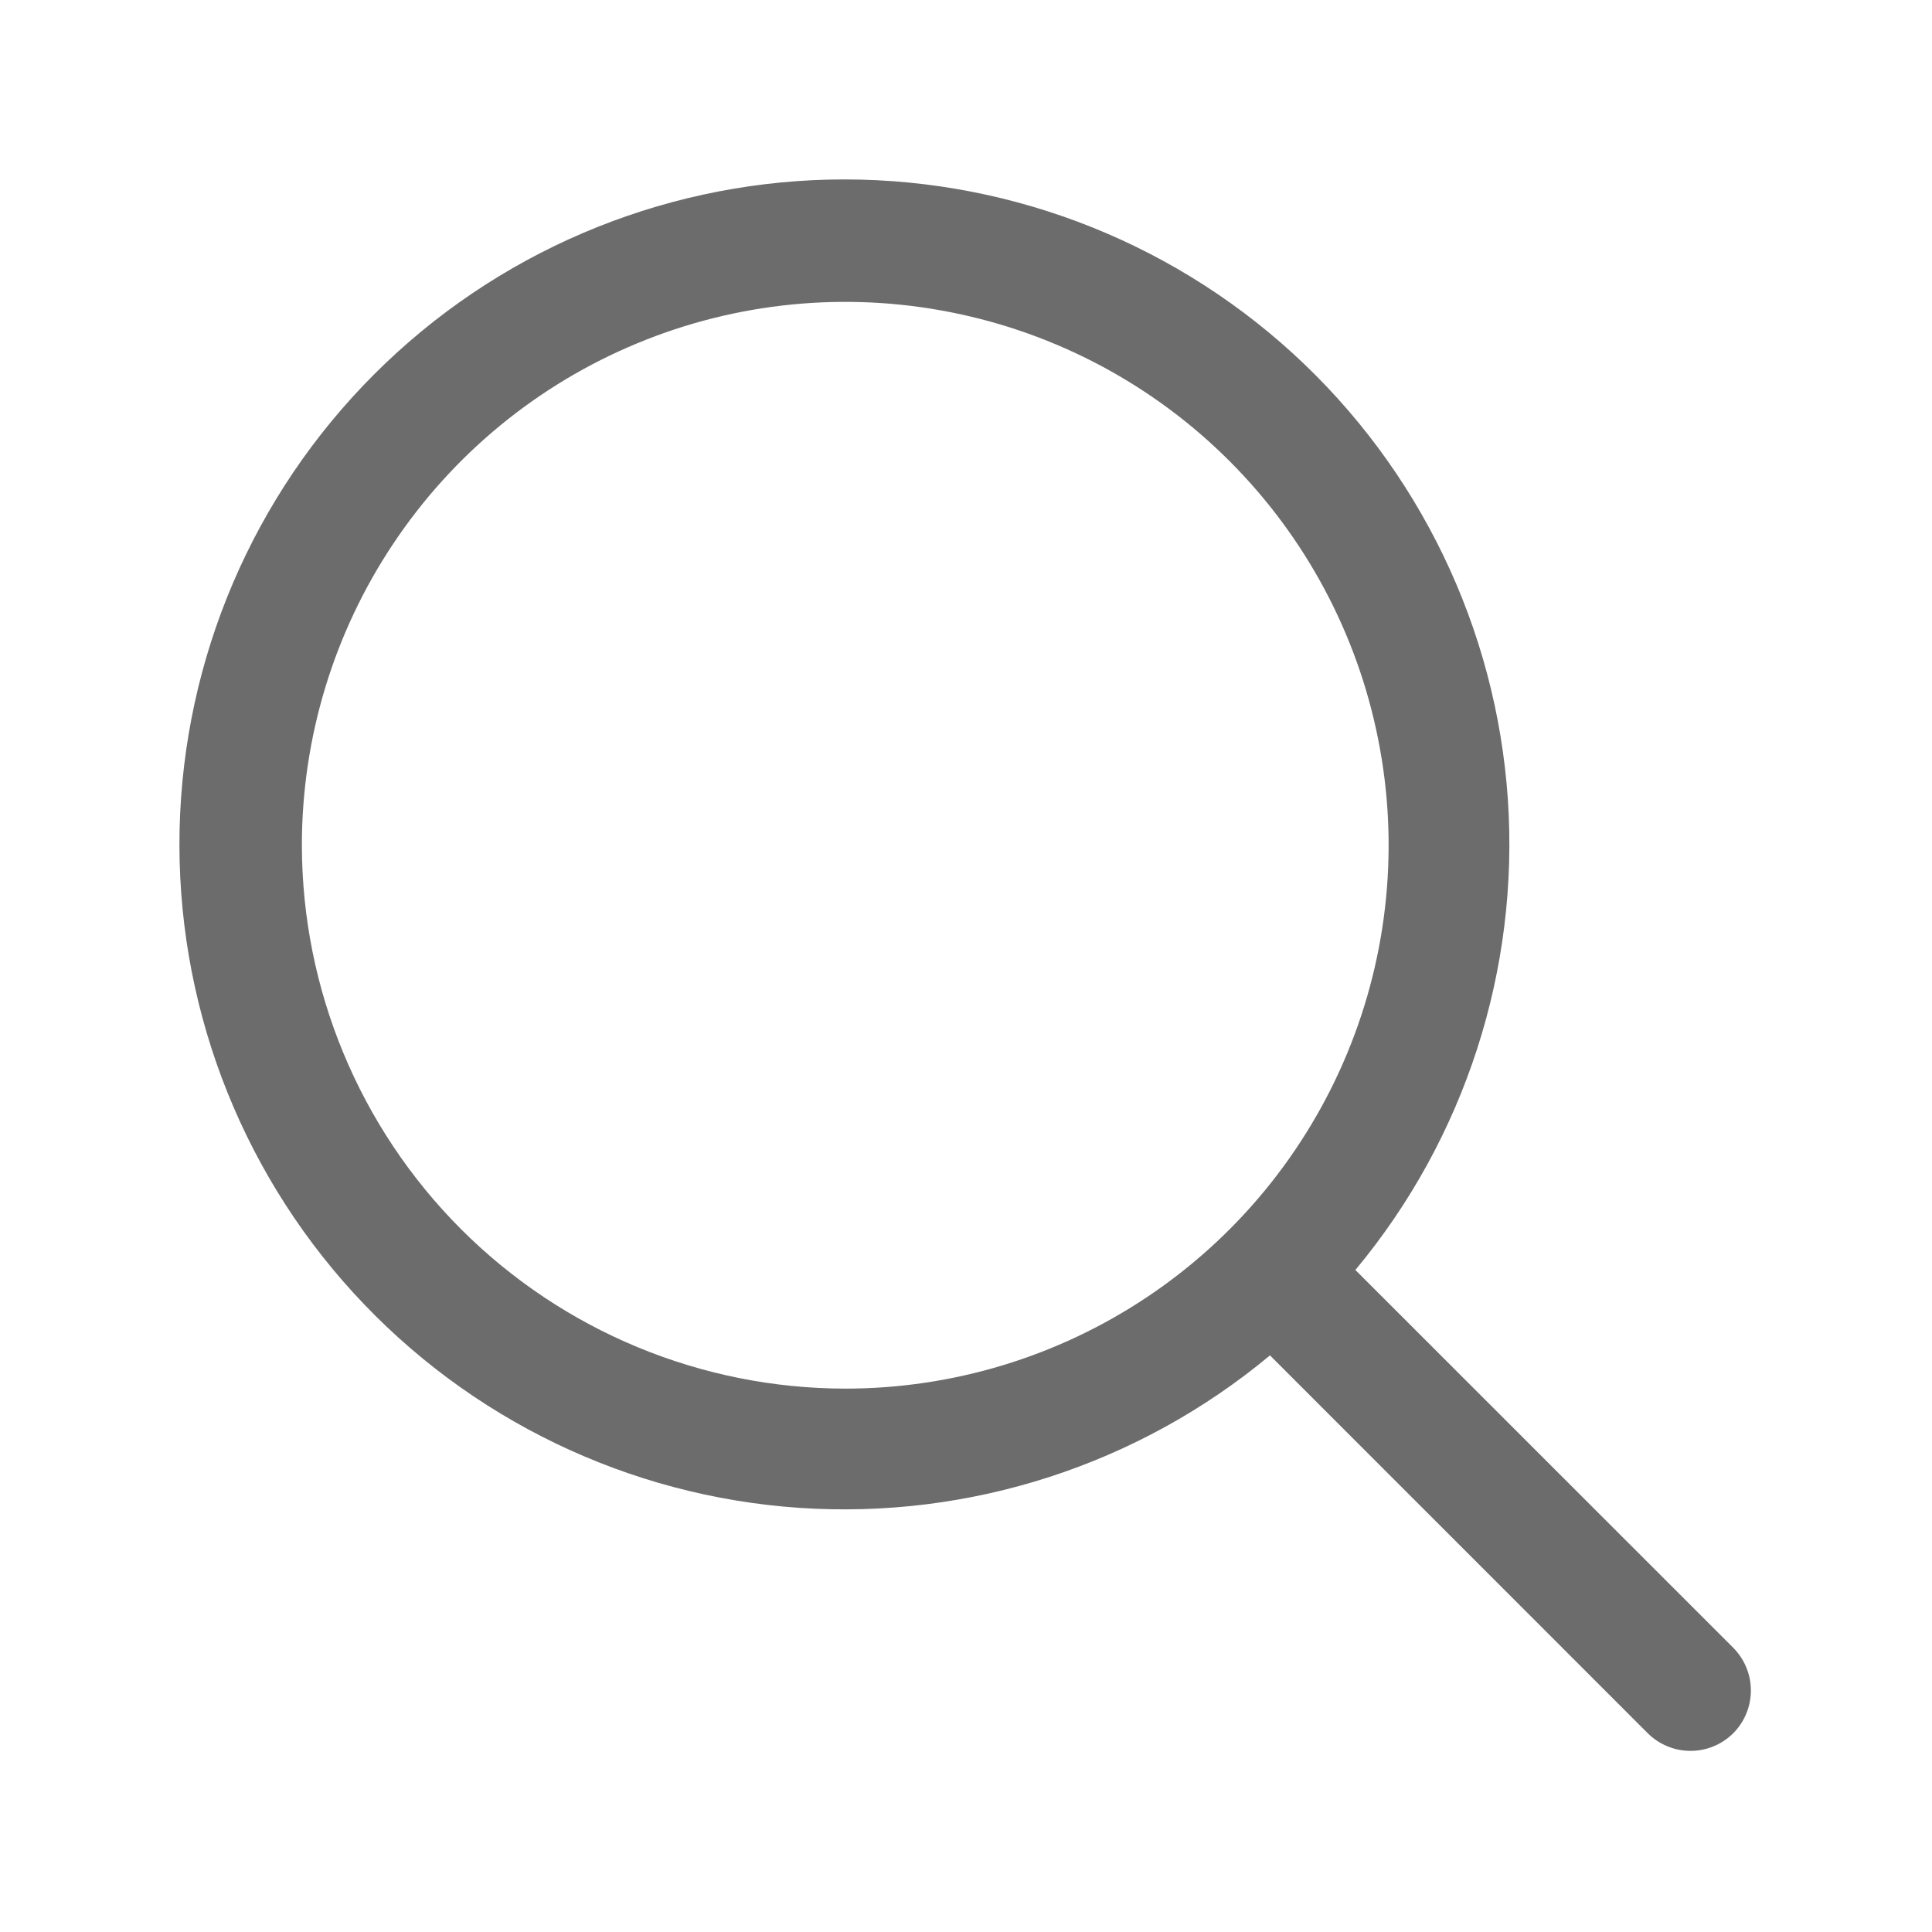
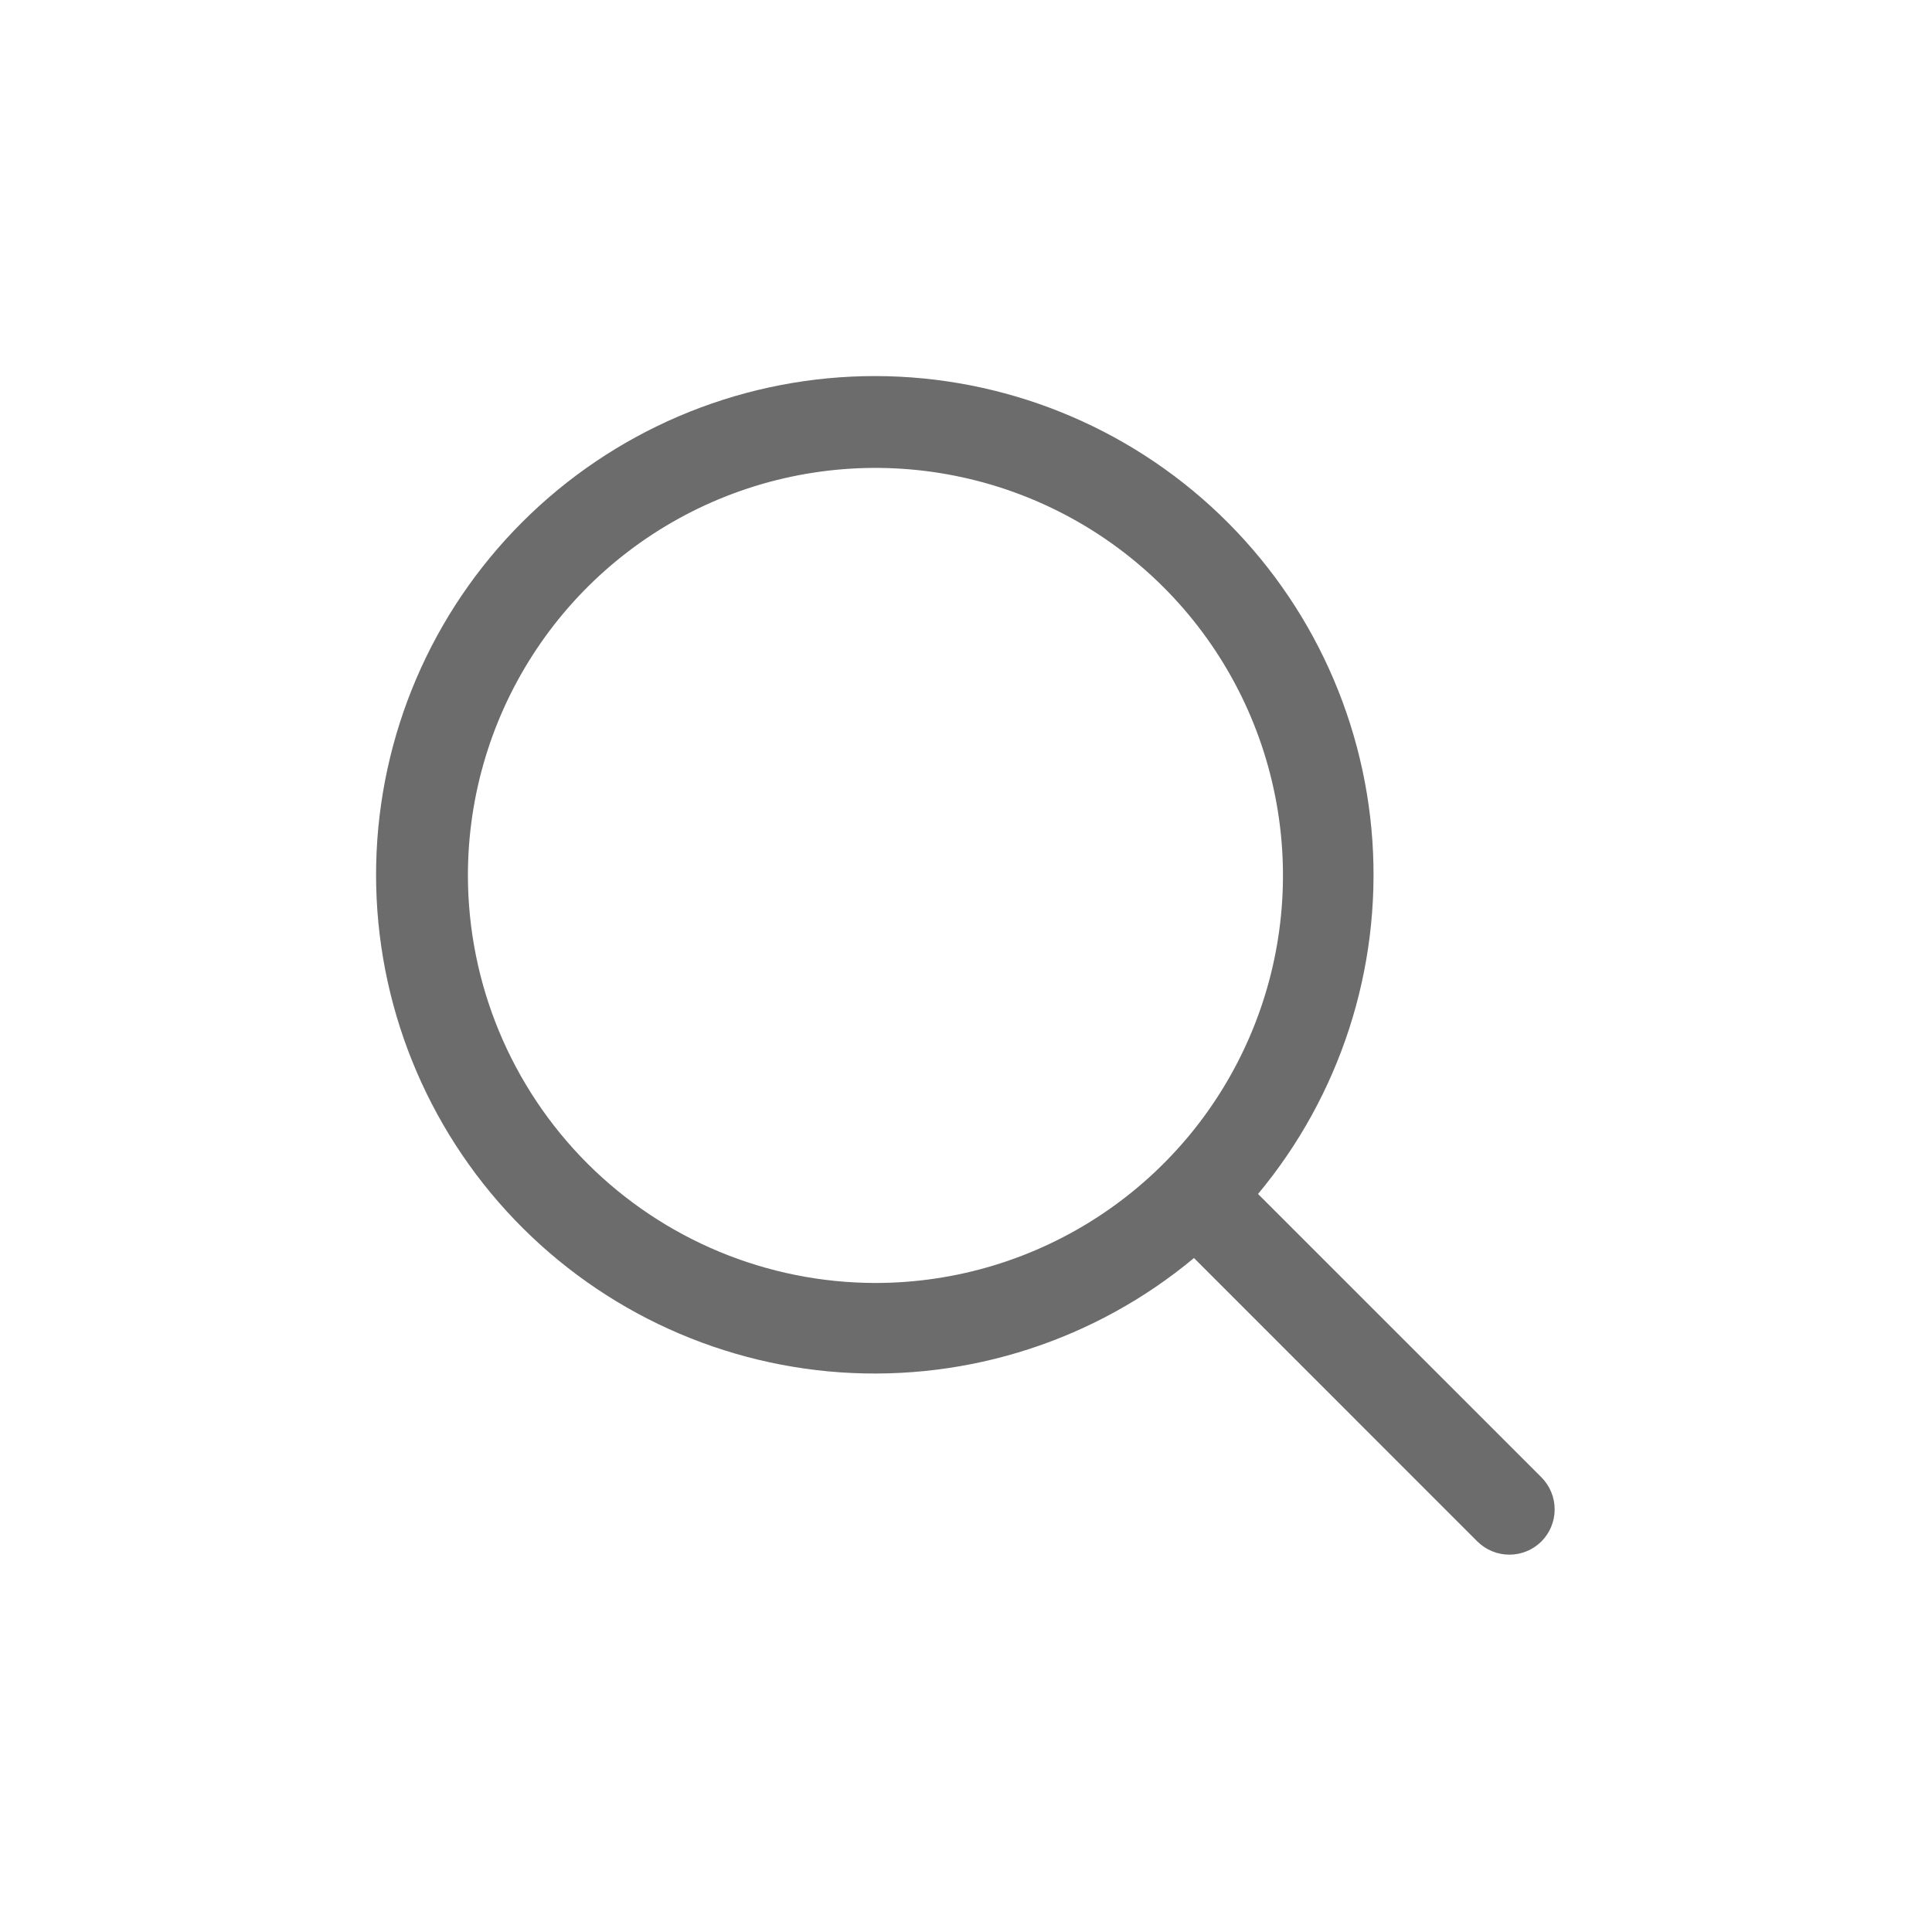
- <svg xmlns="http://www.w3.org/2000/svg" width="24" height="24" viewBox="0 0 24 24" fill="none">
-   <path d="M21.531 20.469L16.837 15.776C18.197 14.143 18.875 12.048 18.731 9.927C18.586 7.806 17.629 5.823 16.059 4.389C14.489 2.956 12.427 2.183 10.302 2.231C8.177 2.28 6.152 3.145 4.649 4.649C3.145 6.152 2.28 8.177 2.231 10.302C2.183 12.427 2.956 14.489 4.389 16.059C5.823 17.629 7.806 18.586 9.927 18.731C12.048 18.875 14.143 18.197 15.776 16.837L20.469 21.531C20.539 21.6 20.622 21.656 20.713 21.693C20.804 21.731 20.901 21.75 21 21.75C21.099 21.75 21.196 21.731 21.287 21.693C21.378 21.656 21.461 21.6 21.531 21.531C21.6 21.461 21.656 21.378 21.693 21.287C21.731 21.196 21.75 21.099 21.75 21C21.75 20.901 21.731 20.804 21.693 20.713C21.656 20.622 21.6 20.539 21.531 20.469ZM3.75 10.5C3.75 9.165 4.146 7.86 4.888 6.75C5.629 5.64 6.683 4.775 7.917 4.264C9.15 3.753 10.508 3.619 11.817 3.88C13.126 4.14 14.329 4.783 15.273 5.727C16.217 6.671 16.86 7.874 17.12 9.183C17.381 10.492 17.247 11.85 16.736 13.083C16.225 14.316 15.36 15.371 14.25 16.112C13.14 16.854 11.835 17.25 10.5 17.25C8.71 17.248 6.995 16.536 5.729 15.271C4.464 14.005 3.752 12.29 3.75 10.5Z" fill="#6C6C6C" />
+ <svg xmlns="http://www.w3.org/2000/svg" width="32" height="32" viewBox="0 0 32 32" fill="none">
+   <path d="M25.531 24.469L20.837 19.776C22.197 18.143 22.875 16.048 22.731 13.927C22.586 11.806 21.629 9.823 20.059 8.389C18.489 6.956 16.427 6.183 14.302 6.231C12.177 6.28 10.152 7.146 8.649 8.649C7.145 10.152 6.28 12.177 6.231 14.302C6.183 16.427 6.956 18.489 8.389 20.059C9.823 21.629 11.806 22.586 13.927 22.731C16.048 22.875 18.143 22.197 19.776 20.837L24.469 25.531C24.539 25.6 24.622 25.656 24.713 25.693C24.804 25.731 24.901 25.75 25 25.75C25.099 25.75 25.196 25.731 25.287 25.693C25.378 25.656 25.461 25.6 25.531 25.531C25.6 25.461 25.656 25.378 25.693 25.287C25.731 25.196 25.75 25.099 25.75 25C25.75 24.901 25.731 24.804 25.693 24.713C25.656 24.622 25.6 24.539 25.531 24.469ZM7.75 14.5C7.75 13.165 8.146 11.86 8.888 10.75C9.629 9.64 10.684 8.775 11.917 8.264C13.15 7.753 14.508 7.619 15.817 7.88C17.126 8.14 18.329 8.783 19.273 9.727C20.217 10.671 20.86 11.874 21.12 13.183C21.381 14.492 21.247 15.85 20.736 17.083C20.225 18.317 19.36 19.371 18.25 20.112C17.14 20.854 15.835 21.25 14.5 21.25C12.71 21.248 10.995 20.536 9.729 19.271C8.464 18.005 7.752 16.29 7.75 14.5Z" fill="#6C6C6C" />
</svg>
